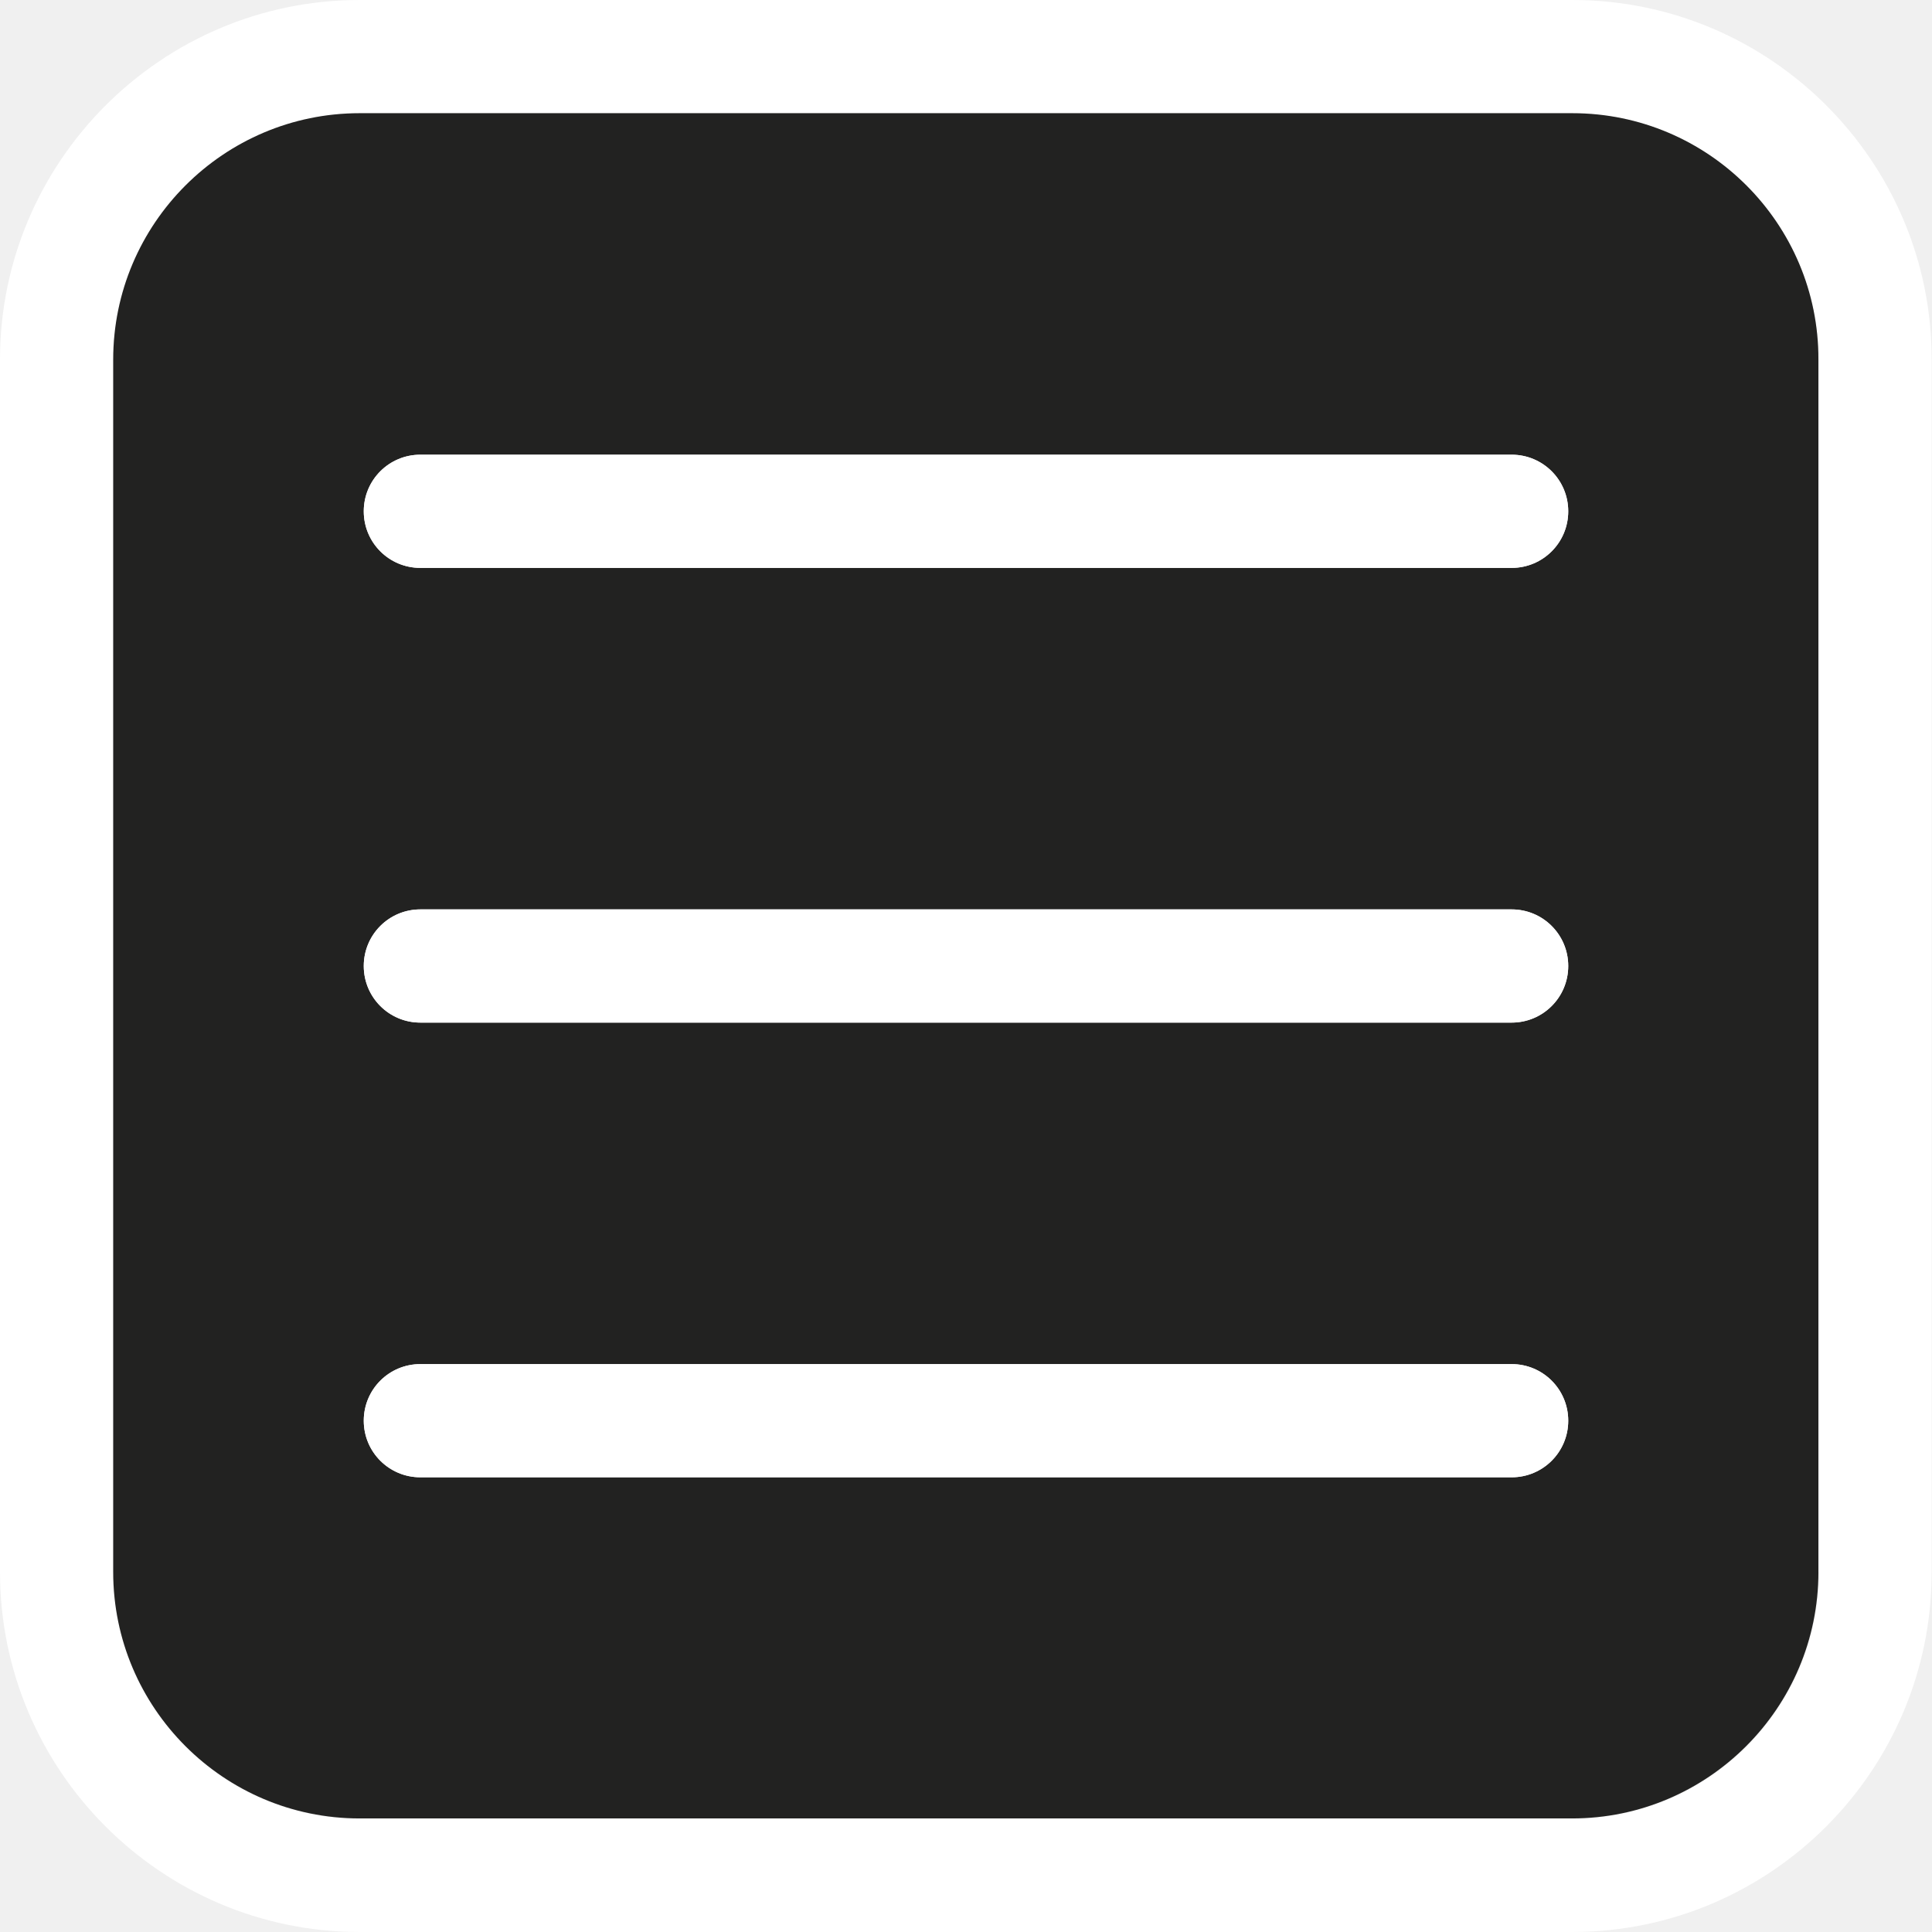
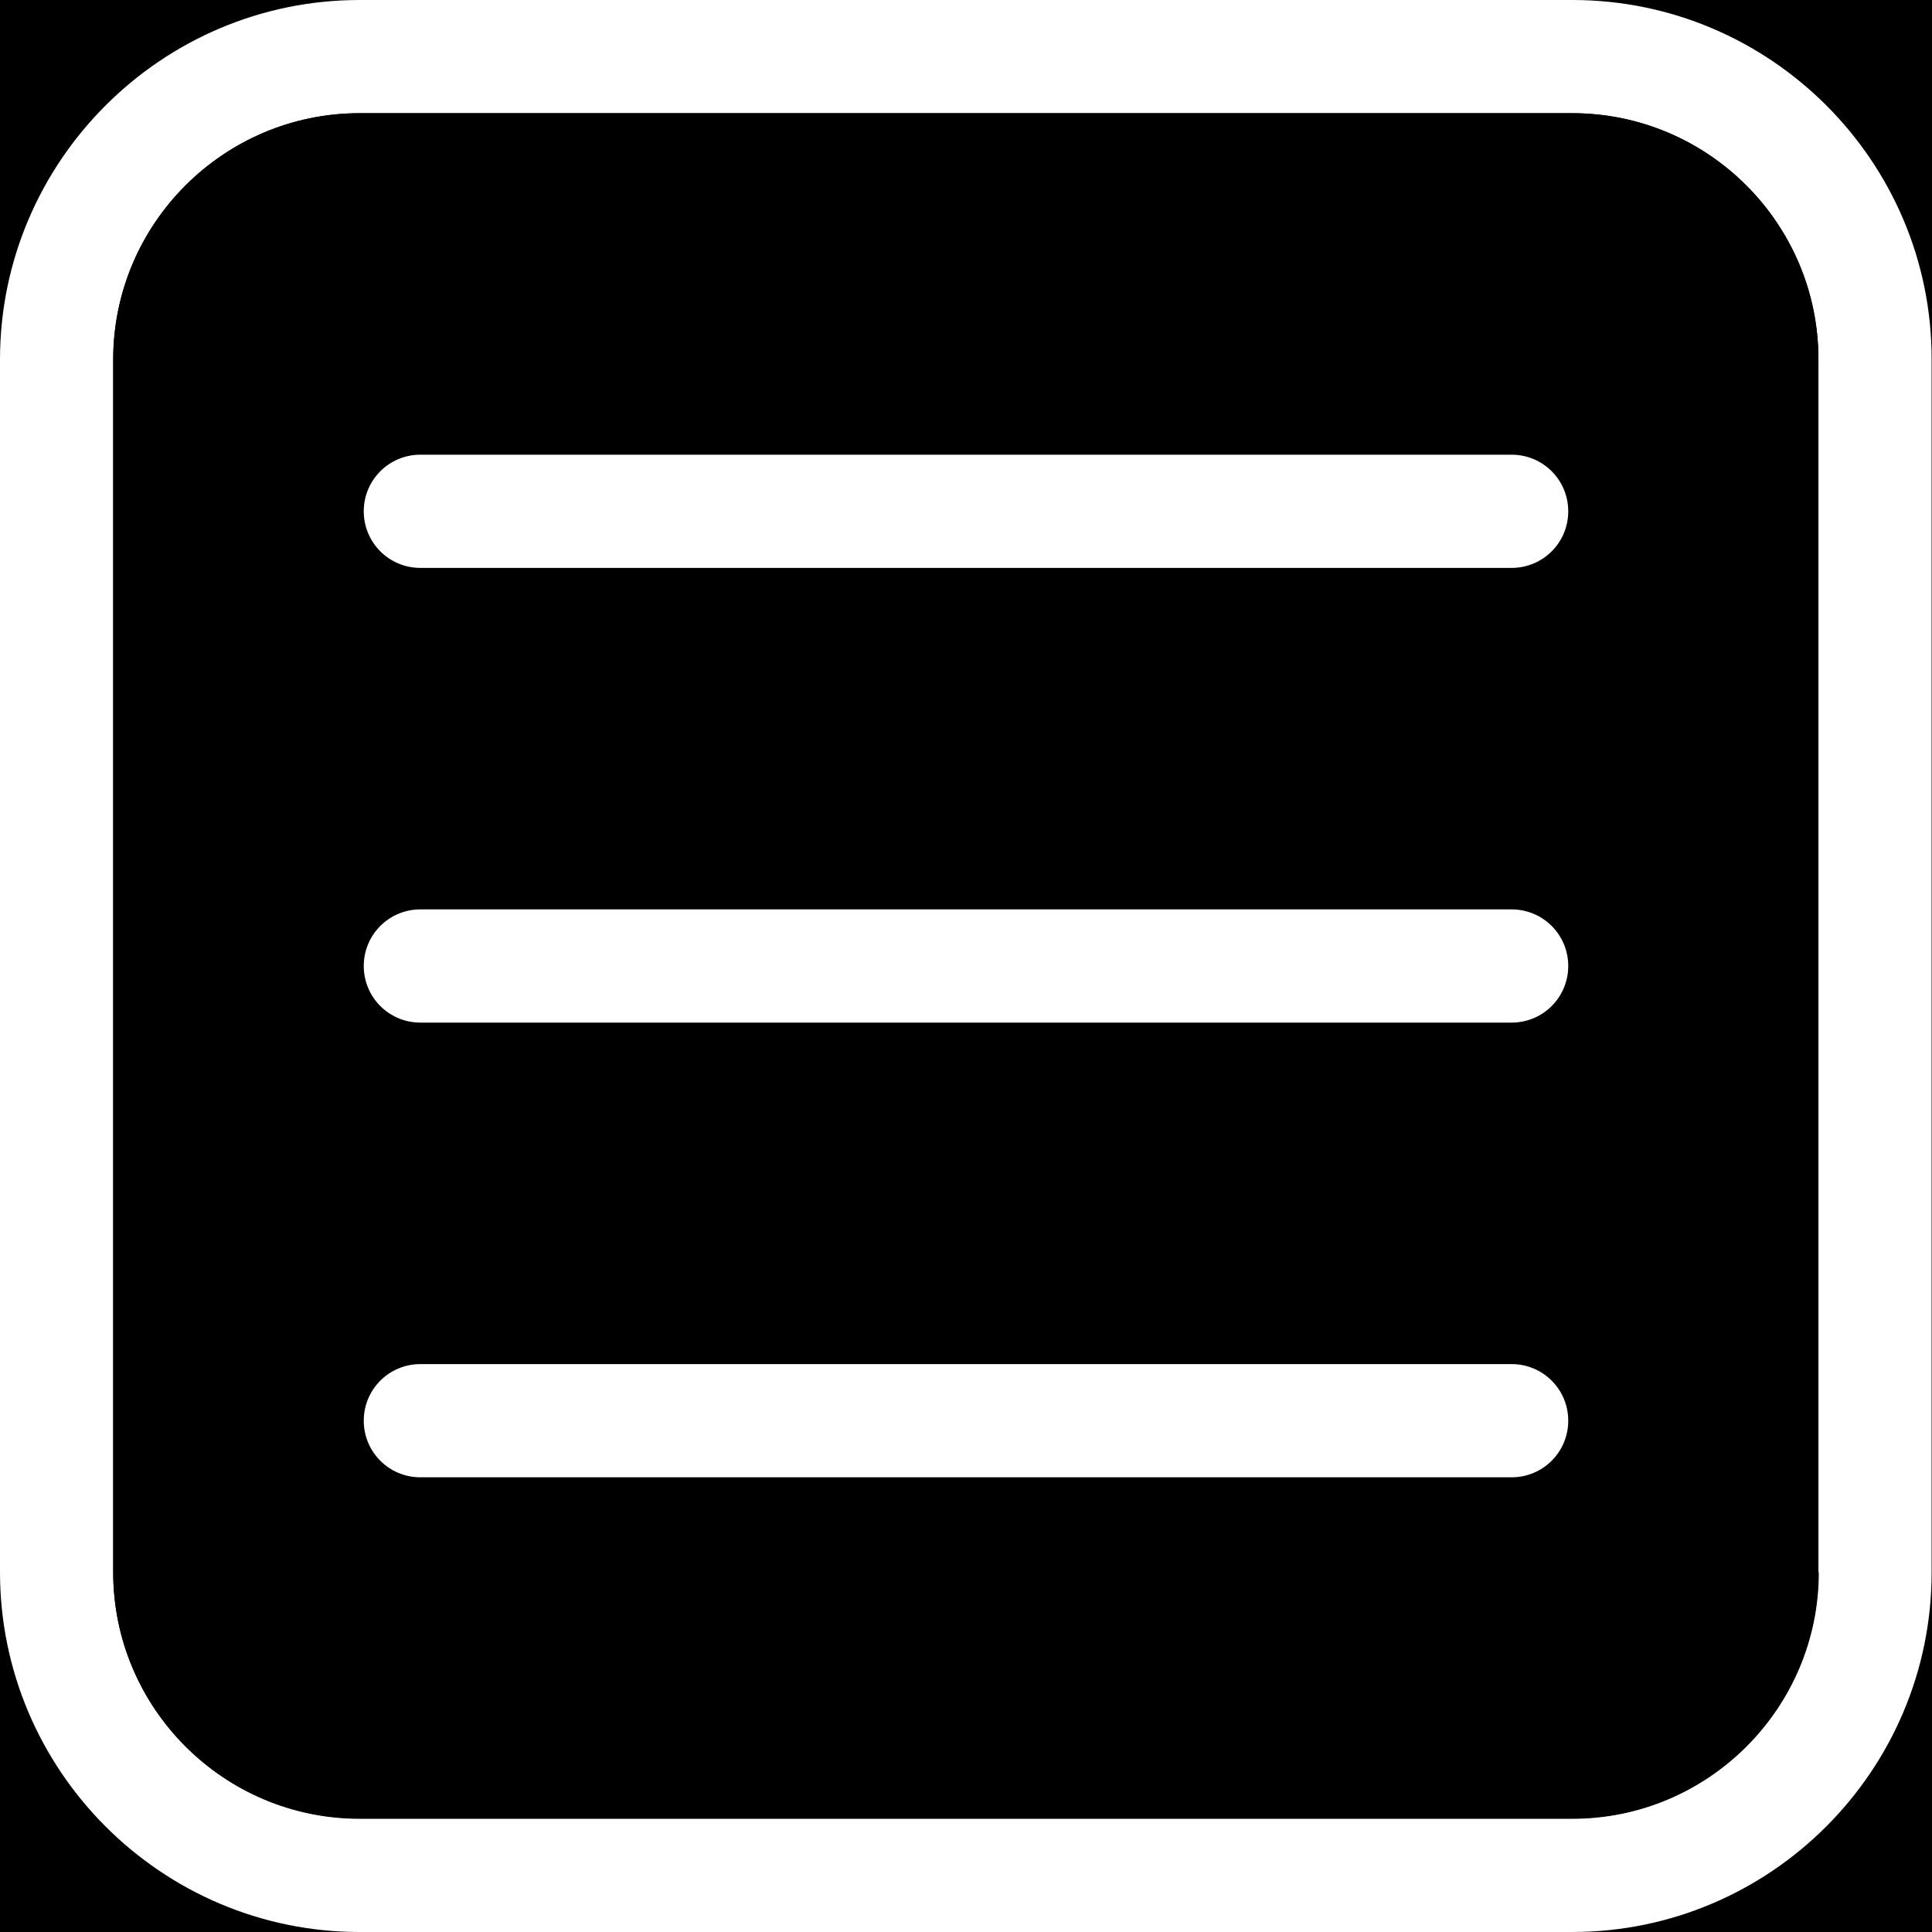
- <svg xmlns="http://www.w3.org/2000/svg" version="1.1" id="Capa_1" x="0px" y="0px" viewBox="0 0 512 512" style="enable-background:new 0 0 512 512;" xml:space="preserve">
-   <style type="text/css">
- 	.st0{fill:#FFFFFF;}
- 	.st1{fill:#222221;}
- </style>
+ <svg xmlns="http://www.w3.org/2000/svg" width="100%" height="100%" viewBox="0 0 512 512" version="1.1" xml:space="preserve" style="fill-rule:evenodd;clip-rule:evenodd;stroke-linejoin:round;stroke-miterlimit:1.414;">
+   <rect x="0" y="0" width="512" height="512" />
  <g>
    <g>
-       <g>
-         <path class="st0" d="M416.7,0H95.3C42.8,0,0,42.8,0,95.3v321.3C0,469.2,42.8,512,95.3,512h321.3c52.6,0,95.3-42.8,95.3-95.3V95.3     C512,42.8,469.2,0,416.7,0z M482,416.7c0,36-29.3,65.3-65.3,65.3H95.3c-36,0-65.3-29.3-65.3-65.3V95.3C30,59.3,59.3,30,95.3,30     h321.3c36,0,65.3,29.3,65.3,65.3V416.7z" />
-         <path class="st1" d="M416.7,30H95.3C59.3,30,30,59.3,30,95.3v321.3c0,36,29.3,65.3,65.3,65.3h321.3c36,0,65.3-29.3,65.3-65.3     V95.3C482,59.3,452.7,30,416.7,30z M400.6,391.5H111.4c-8.3,0-15-6.7-15-15s6.7-15,15-15h289.2c8.3,0,15,6.7,15,15     S408.9,391.5,400.6,391.5z M400.6,271H111.4c-8.3,0-15-6.7-15-15s6.7-15,15-15h289.2c8.3,0,15,6.7,15,15S408.9,271,400.6,271z      M400.6,150.5H111.4c-8.3,0-15-6.7-15-15s6.7-15,15-15h289.2c8.3,0,15,6.7,15,15S408.9,150.5,400.6,150.5z" />
-       </g>
+       <path d="M416.7,0L95.3,0C42.8,0 0,42.8 0,95.3L0,416.6C0,469.2 42.8,512 95.3,512L416.6,512C469.2,512 511.9,469.2 511.9,416.7L511.9,95.3C512,42.8 469.2,0 416.7,0ZM482,416.7C482,452.7 452.7,482 416.7,482L95.3,482C59.3,482 30,452.7 30,416.7L30,95.3C30,59.3 59.3,30 95.3,30L416.6,30C452.6,30 481.9,59.3 481.9,95.3L481.9,416.7L482,416.7Z" style="fill:white;fill-rule:nonzero;" />
+       <path d="M416.7,30L95.3,30C59.3,30 30,59.3 30,95.3L30,416.6C30,452.6 59.3,481.9 95.3,481.9L416.6,481.9C452.6,481.9 481.9,452.6 481.9,416.6L481.9,95.3C482,59.3 452.7,30 416.7,30ZM400.6,391.5L111.4,391.5C103.1,391.5 96.4,384.8 96.4,376.5C96.4,368.2 103.1,361.5 111.4,361.5L400.6,361.5C408.9,361.5 415.6,368.2 415.6,376.5C415.6,384.8 408.9,391.5 400.6,391.5ZM400.6,271L111.4,271C103.1,271 96.4,264.3 96.4,256C96.4,247.7 103.1,241 111.4,241L400.6,241C408.9,241 415.6,247.7 415.6,256C415.6,264.3 408.9,271 400.6,271ZM400.6,150.5L111.4,150.5C103.1,150.5 96.4,143.8 96.4,135.5C96.4,127.2 103.1,120.5 111.4,120.5L400.6,120.5C408.9,120.5 415.6,127.2 415.6,135.5C415.6,143.8 408.9,150.5 400.6,150.5Z" style="fill-rule:nonzero;" />
    </g>
-     <g>
-       <g>
-         <path class="st0" d="M415.6,135.5c0,8.3-6.7,15-15,15H111.4c-8.3,0-15-6.7-15-15s6.7-15,15-15h289.2     C408.9,120.5,415.6,127.2,415.6,135.5z" />
-       </g>
-     </g>
-     <g>
-       <g>
-         <path class="st0" d="M415.6,256c0,8.3-6.7,15-15,15H111.4c-8.3,0-15-6.7-15-15s6.7-15,15-15h289.2     C408.9,241,415.6,247.7,415.6,256z" />
-       </g>
-     </g>
-     <g>
-       <g>
-         <path class="st0" d="M415.6,376.5c0,8.3-6.7,15-15,15H111.4c-8.3,0-15-6.7-15-15s6.7-15,15-15h289.2     C408.9,361.5,415.6,368.2,415.6,376.5z" />
-       </g>
-     </g>
+     <path d="M415.6,135.5C415.6,143.8 408.9,150.5 400.6,150.5L111.4,150.5C103.1,150.5 96.4,143.8 96.4,135.5C96.4,127.2 103.1,120.5 111.4,120.5L400.6,120.5C408.9,120.5 415.6,127.2 415.6,135.5Z" style="fill:white;fill-rule:nonzero;" />
+     <path d="M415.6,256C415.6,264.3 408.9,271 400.6,271L111.4,271C103.1,271 96.4,264.3 96.4,256C96.4,247.7 103.1,241 111.4,241L400.6,241C408.9,241 415.6,247.7 415.6,256Z" style="fill:white;fill-rule:nonzero;" />
+     <path d="M415.6,376.5C415.6,384.8 408.9,391.5 400.6,391.5L111.4,391.5C103.1,391.5 96.4,384.8 96.4,376.5C96.4,368.2 103.1,361.5 111.4,361.5L400.6,361.5C408.9,361.5 415.6,368.2 415.6,376.5Z" style="fill:white;fill-rule:nonzero;" />
  </g>
</svg>
